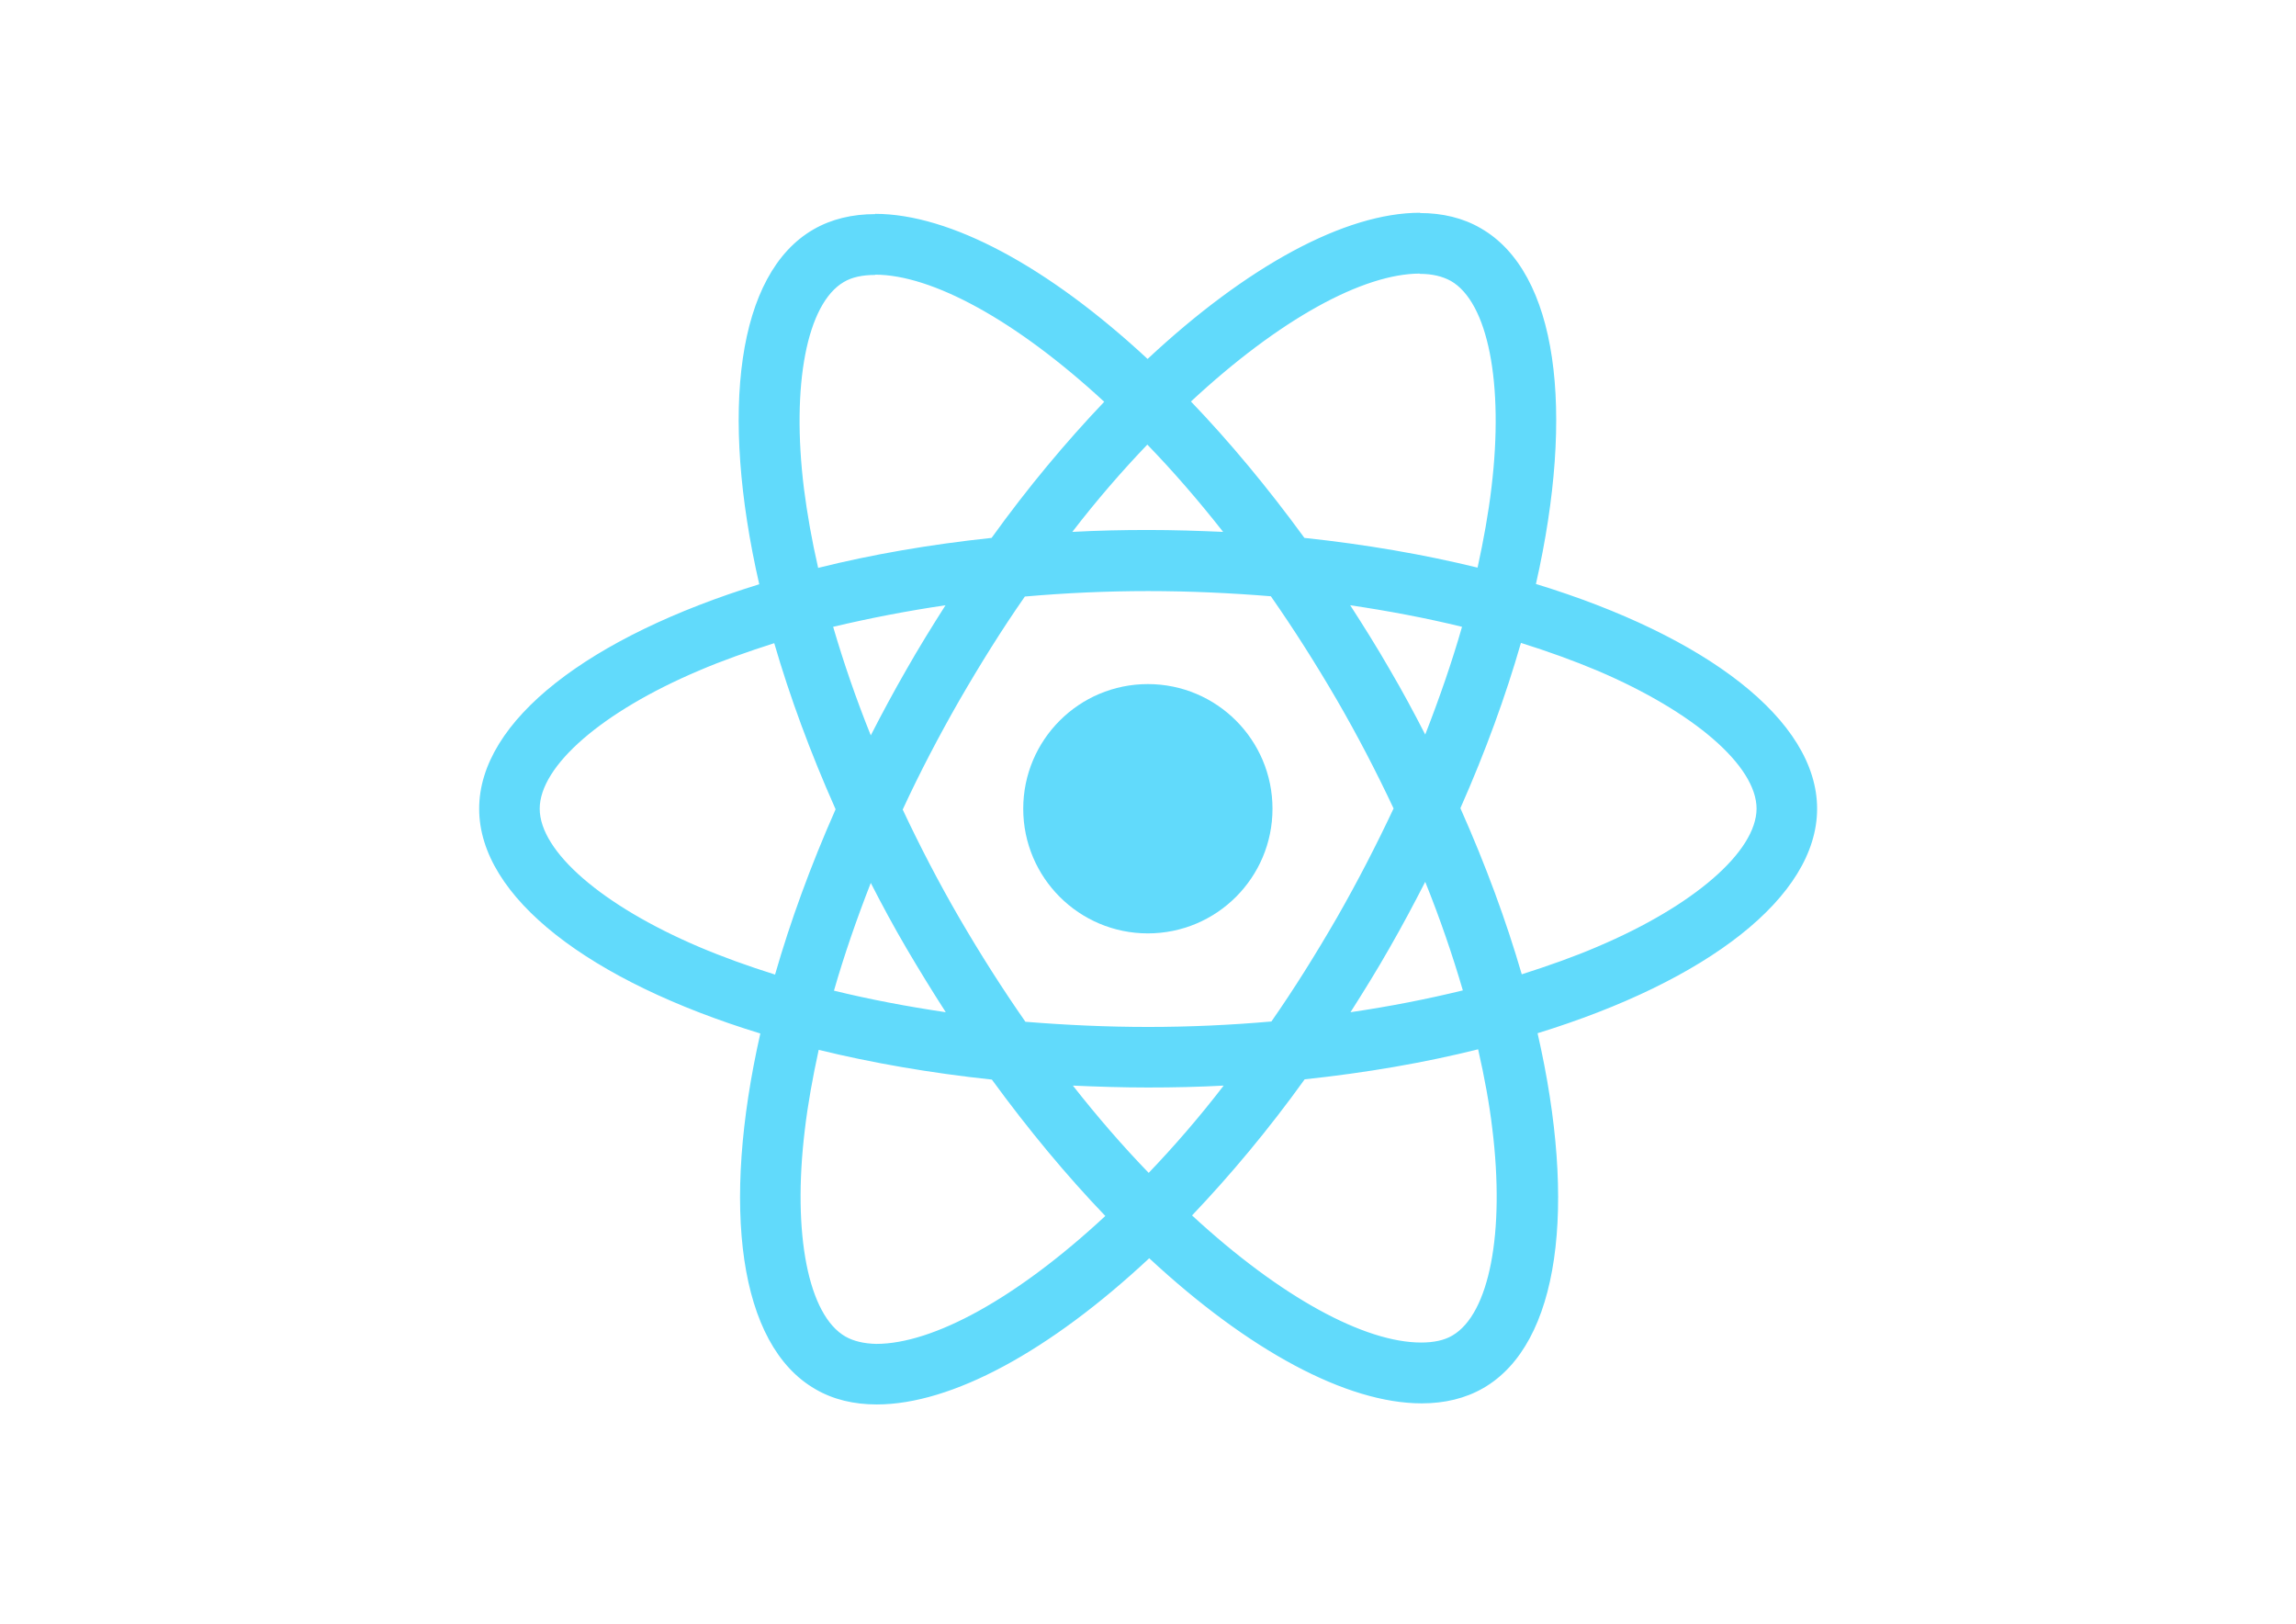
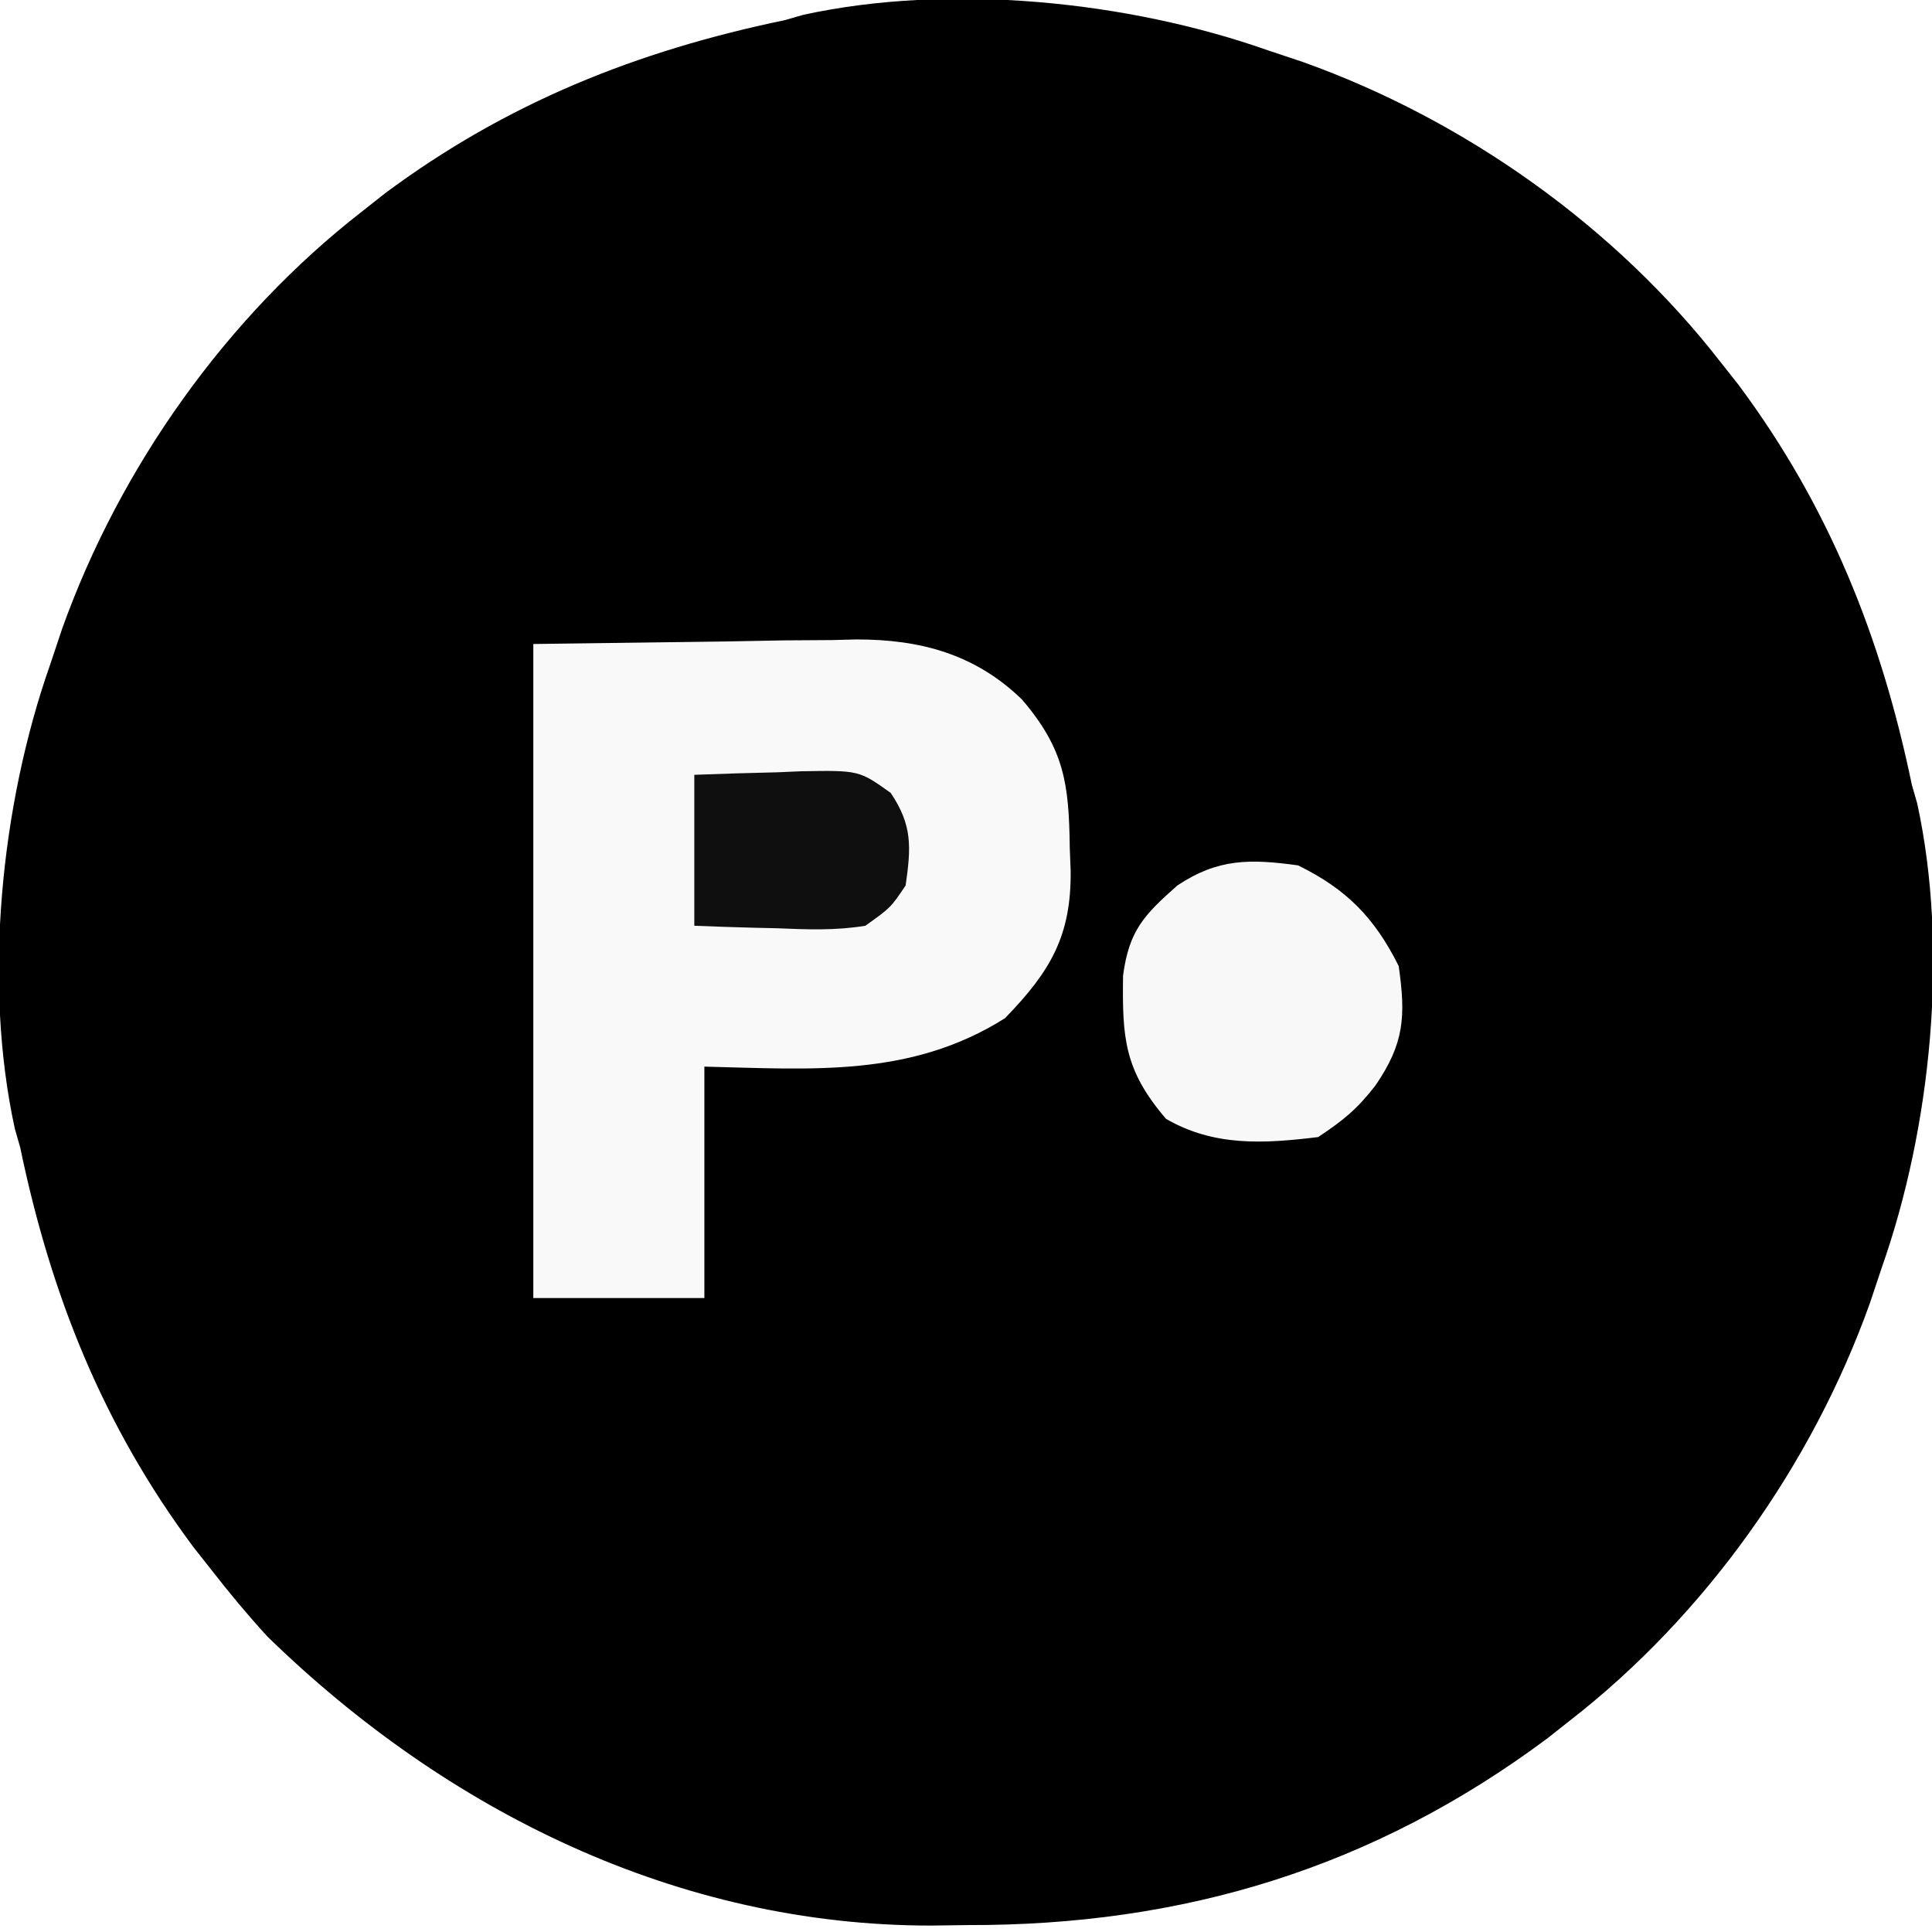
- <svg xmlns="http://www.w3.org/2000/svg" viewBox="0 0 841.9 595.3">
-   <g fill="#61DAFB">
-     <path d="M666.3 296.5c0-32.5-40.7-63.3-103.1-82.4 14.4-63.6 8-114.2-20.2-130.4-6.5-3.8-14.1-5.6-22.4-5.6v22.3c4.6 0 8.3.9 11.4 2.6 13.6 7.8 19.5 37.5 14.9 75.7-1.1 9.4-2.9 19.3-5.1 29.4-19.6-4.8-41-8.5-63.5-10.9-13.5-18.5-27.5-35.3-41.6-50 32.6-30.3 63.2-46.9 84-46.9V78c-27.5 0-63.5 19.6-99.9 53.6-36.4-33.8-72.4-53.2-99.9-53.2v22.3c20.7 0 51.4 16.5 84 46.6-14 14.7-28 31.4-41.3 49.9-22.6 2.4-44 6.1-63.6 11-2.3-10-4-19.7-5.2-29-4.7-38.2 1.1-67.9 14.6-75.8 3-1.8 6.9-2.6 11.5-2.6V78.5c-8.4 0-16 1.8-22.6 5.6-28.1 16.2-34.4 66.7-19.9 130.1-62.2 19.2-102.7 49.9-102.7 82.3 0 32.5 40.7 63.3 103.1 82.4-14.4 63.6-8 114.2 20.2 130.4 6.5 3.8 14.1 5.6 22.5 5.6 27.5 0 63.5-19.6 99.9-53.6 36.4 33.8 72.4 53.2 99.9 53.2 8.4 0 16-1.8 22.6-5.6 28.1-16.2 34.4-66.7 19.9-130.1 62-19.1 102.5-49.9 102.5-82.3zm-130.2-66.7c-3.7 12.9-8.3 26.2-13.5 39.5-4.1-8-8.4-16-13.1-24-4.6-8-9.5-15.8-14.4-23.4 14.2 2.1 27.9 4.7 41 7.9zm-45.8 106.5c-7.8 13.5-15.8 26.3-24.1 38.2-14.9 1.3-30 2-45.2 2-15.1 0-30.2-.7-45-1.9-8.3-11.9-16.4-24.6-24.2-38-7.6-13.1-14.5-26.4-20.8-39.8 6.2-13.4 13.2-26.8 20.7-39.9 7.8-13.5 15.8-26.3 24.1-38.2 14.9-1.3 30-2 45.2-2 15.1 0 30.2.7 45 1.9 8.3 11.9 16.4 24.6 24.2 38 7.6 13.1 14.5 26.4 20.8 39.8-6.3 13.4-13.2 26.8-20.7 39.9zm32.3-13c5.4 13.4 10 26.8 13.8 39.8-13.1 3.2-26.9 5.9-41.2 8 4.9-7.7 9.8-15.6 14.4-23.7 4.6-8 8.9-16.1 13-24.1zM421.2 430c-9.3-9.6-18.6-20.3-27.8-32 9 .4 18.2.7 27.5.7 9.4 0 18.7-.2 27.8-.7-9 11.7-18.3 22.4-27.5 32zm-74.4-58.9c-14.2-2.1-27.9-4.7-41-7.9 3.7-12.9 8.3-26.2 13.5-39.5 4.1 8 8.4 16 13.1 24 4.7 8 9.5 15.8 14.4 23.4zM420.7 163c9.3 9.6 18.6 20.3 27.8 32-9-.4-18.2-.7-27.5-.7-9.4 0-18.7.2-27.8.7 9-11.7 18.3-22.4 27.5-32zm-74 58.9c-4.9 7.7-9.8 15.6-14.4 23.7-4.6 8-8.9 16-13 24-5.4-13.4-10-26.8-13.8-39.8 13.1-3.1 26.9-5.8 41.2-7.9zm-90.5 125.2c-35.4-15.1-58.3-34.9-58.3-50.6 0-15.7 22.9-35.6 58.3-50.6 8.6-3.7 18-7 27.7-10.1 5.7 19.6 13.2 40 22.5 60.9-9.2 20.8-16.6 41.1-22.2 60.6-9.9-3.1-19.3-6.5-28-10.2zM310 490c-13.6-7.8-19.5-37.5-14.9-75.7 1.1-9.4 2.9-19.3 5.1-29.4 19.6 4.8 41 8.5 63.5 10.9 13.5 18.5 27.5 35.3 41.6 50-32.6 30.3-63.2 46.9-84 46.9-4.5-.1-8.3-1-11.3-2.7zm237.2-76.2c4.7 38.2-1.1 67.9-14.6 75.8-3 1.8-6.9 2.6-11.5 2.6-20.7 0-51.4-16.5-84-46.6 14-14.7 28-31.4 41.3-49.9 22.6-2.4 44-6.1 63.6-11 2.3 10.1 4.1 19.8 5.2 29.1zm38.5-66.7c-8.6 3.7-18 7-27.7 10.1-5.7-19.6-13.2-40-22.5-60.9 9.2-20.8 16.6-41.1 22.2-60.6 9.9 3.1 19.3 6.5 28.1 10.2 35.4 15.1 58.3 34.9 58.3 50.6-.1 15.7-23 35.6-58.4 50.6zM320.8 78.4z" />
-     <circle cx="420.9" cy="296.5" r="45.7" />
-     <path d="M520.5 78.1z" />
-   </g>
+ <svg xmlns="http://www.w3.org/2000/svg" version="1.1" width="192" height="192">
+   <path d="M0 0 C1.154 0.385 2.307 0.771 3.496 1.168 C19.534 6.897 34.523 17.506 45 31 C45.579 31.732 46.158 32.464 46.754 33.219 C55.785 45.341 60.949 58.313 64 73 C64.174 73.606 64.349 74.212 64.528 74.836 C67.697 89.374 65.919 107.043 61 121 C60.422 122.731 60.422 122.731 59.832 124.496 C54.103 140.534 43.494 155.523 30 166 C29.268 166.579 28.536 167.158 27.781 167.754 C10.469 180.651 -8.429 186.371 -29.875 186.312 C-31.64 186.337 -31.64 186.337 -33.441 186.361 C-58.619 186.375 -81.588 175.014 -99.418 157.645 C-101.385 155.495 -103.214 153.301 -105 151 C-105.579 150.268 -106.158 149.536 -106.754 148.781 C-115.785 136.659 -120.949 123.687 -124 109 C-124.174 108.394 -124.349 107.788 -124.528 107.164 C-127.697 92.626 -125.919 74.957 -121 61 C-120.422 59.269 -120.422 59.269 -119.832 57.504 C-114.103 41.466 -103.494 26.477 -90 16 C-89.268 15.421 -88.536 14.842 -87.781 14.246 C-75.659 5.215 -62.687 0.051 -48 -3 C-47.394 -3.174 -46.788 -3.349 -46.164 -3.528 C-31.626 -6.697 -13.957 -4.919 0 0 Z " fill="#000000" transform="translate(126,5)" />
+   <path d="M0 0 C6.27 -0.083 12.54 -0.165 19 -0.25 C20.963 -0.286 22.926 -0.323 24.949 -0.36 C26.529 -0.372 28.108 -0.382 29.688 -0.391 C30.889 -0.421 30.889 -0.421 32.115 -0.453 C38.456 -0.457 43.908 1 48.565 5.518 C52.797 10.471 53.233 13.921 53.312 20.25 C53.342 21.002 53.371 21.753 53.4 22.527 C53.474 28.986 51.404 32.526 46.875 37.188 C37.505 43.095 27.689 42.254 17 42 C17 49.59 17 57.18 17 65 C11.39 65 5.78 65 0 65 C0 43.55 0 22.1 0 0 Z " fill="#F9F9F9" transform="translate(53,64)" />
+   <path d="M0 0 C4.817 2.363 7.602 5.203 10 10 C10.715 15.007 10.556 17.694 7.688 21.875 C5.877 24.213 4.543 25.304 2 27 C-3.401 27.662 -8.353 27.955 -13.125 25.188 C-17.273 20.348 -17.481 17.163 -17.391 10.957 C-16.802 6.499 -15.332 4.945 -12 2 C-7.949 -0.7 -4.756 -0.652 0 0 Z " fill="#F8F8F8" transform="translate(129,86)" />
+   <path d="M0 0 C2.751 -0.108 5.498 -0.187 8.25 -0.25 C9.027 -0.284 9.805 -0.317 10.605 -0.352 C16.37 -0.45 16.37 -0.45 19.516 1.797 C21.689 5.023 21.543 7.201 21 11 C19.516 13.203 19.516 13.203 17 15 C14.066 15.483 11.213 15.378 8.25 15.25 C7.061 15.223 7.061 15.223 5.848 15.195 C3.898 15.148 1.949 15.077 0 15 C0 10.05 0 5.1 0 0 Z " fill="#0F0F0F" transform="translate(69,77)" />
</svg>
